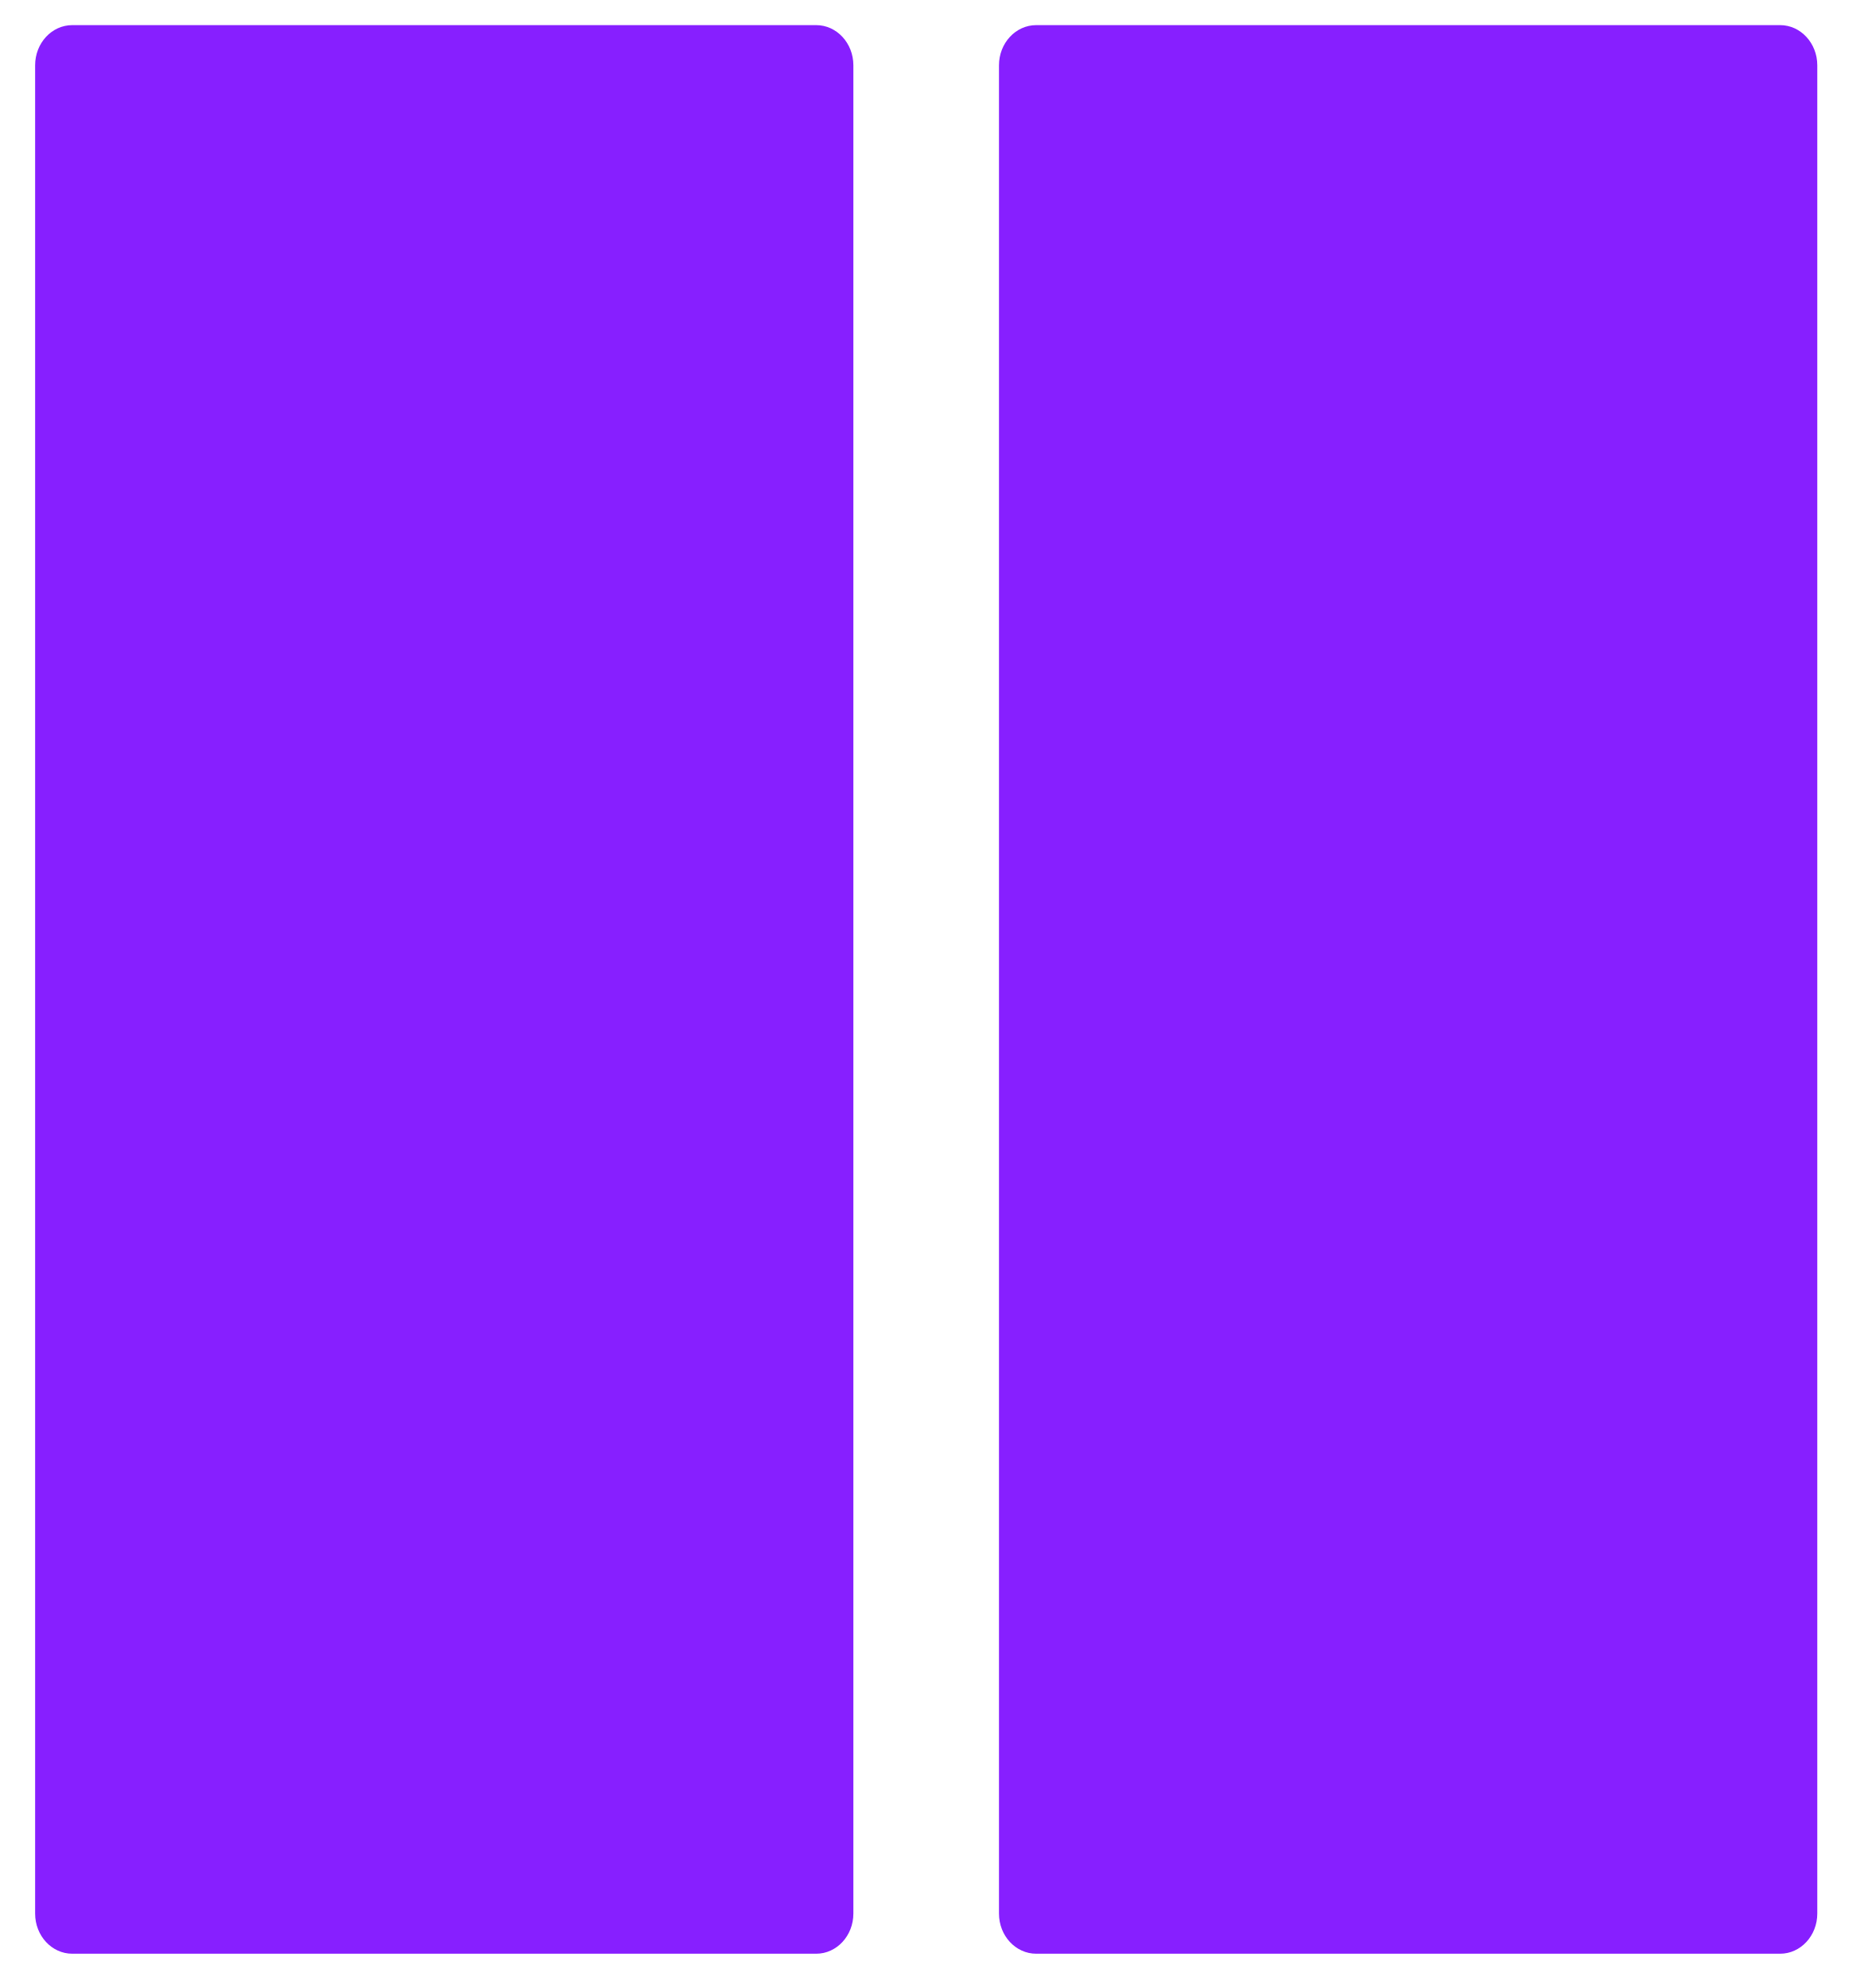
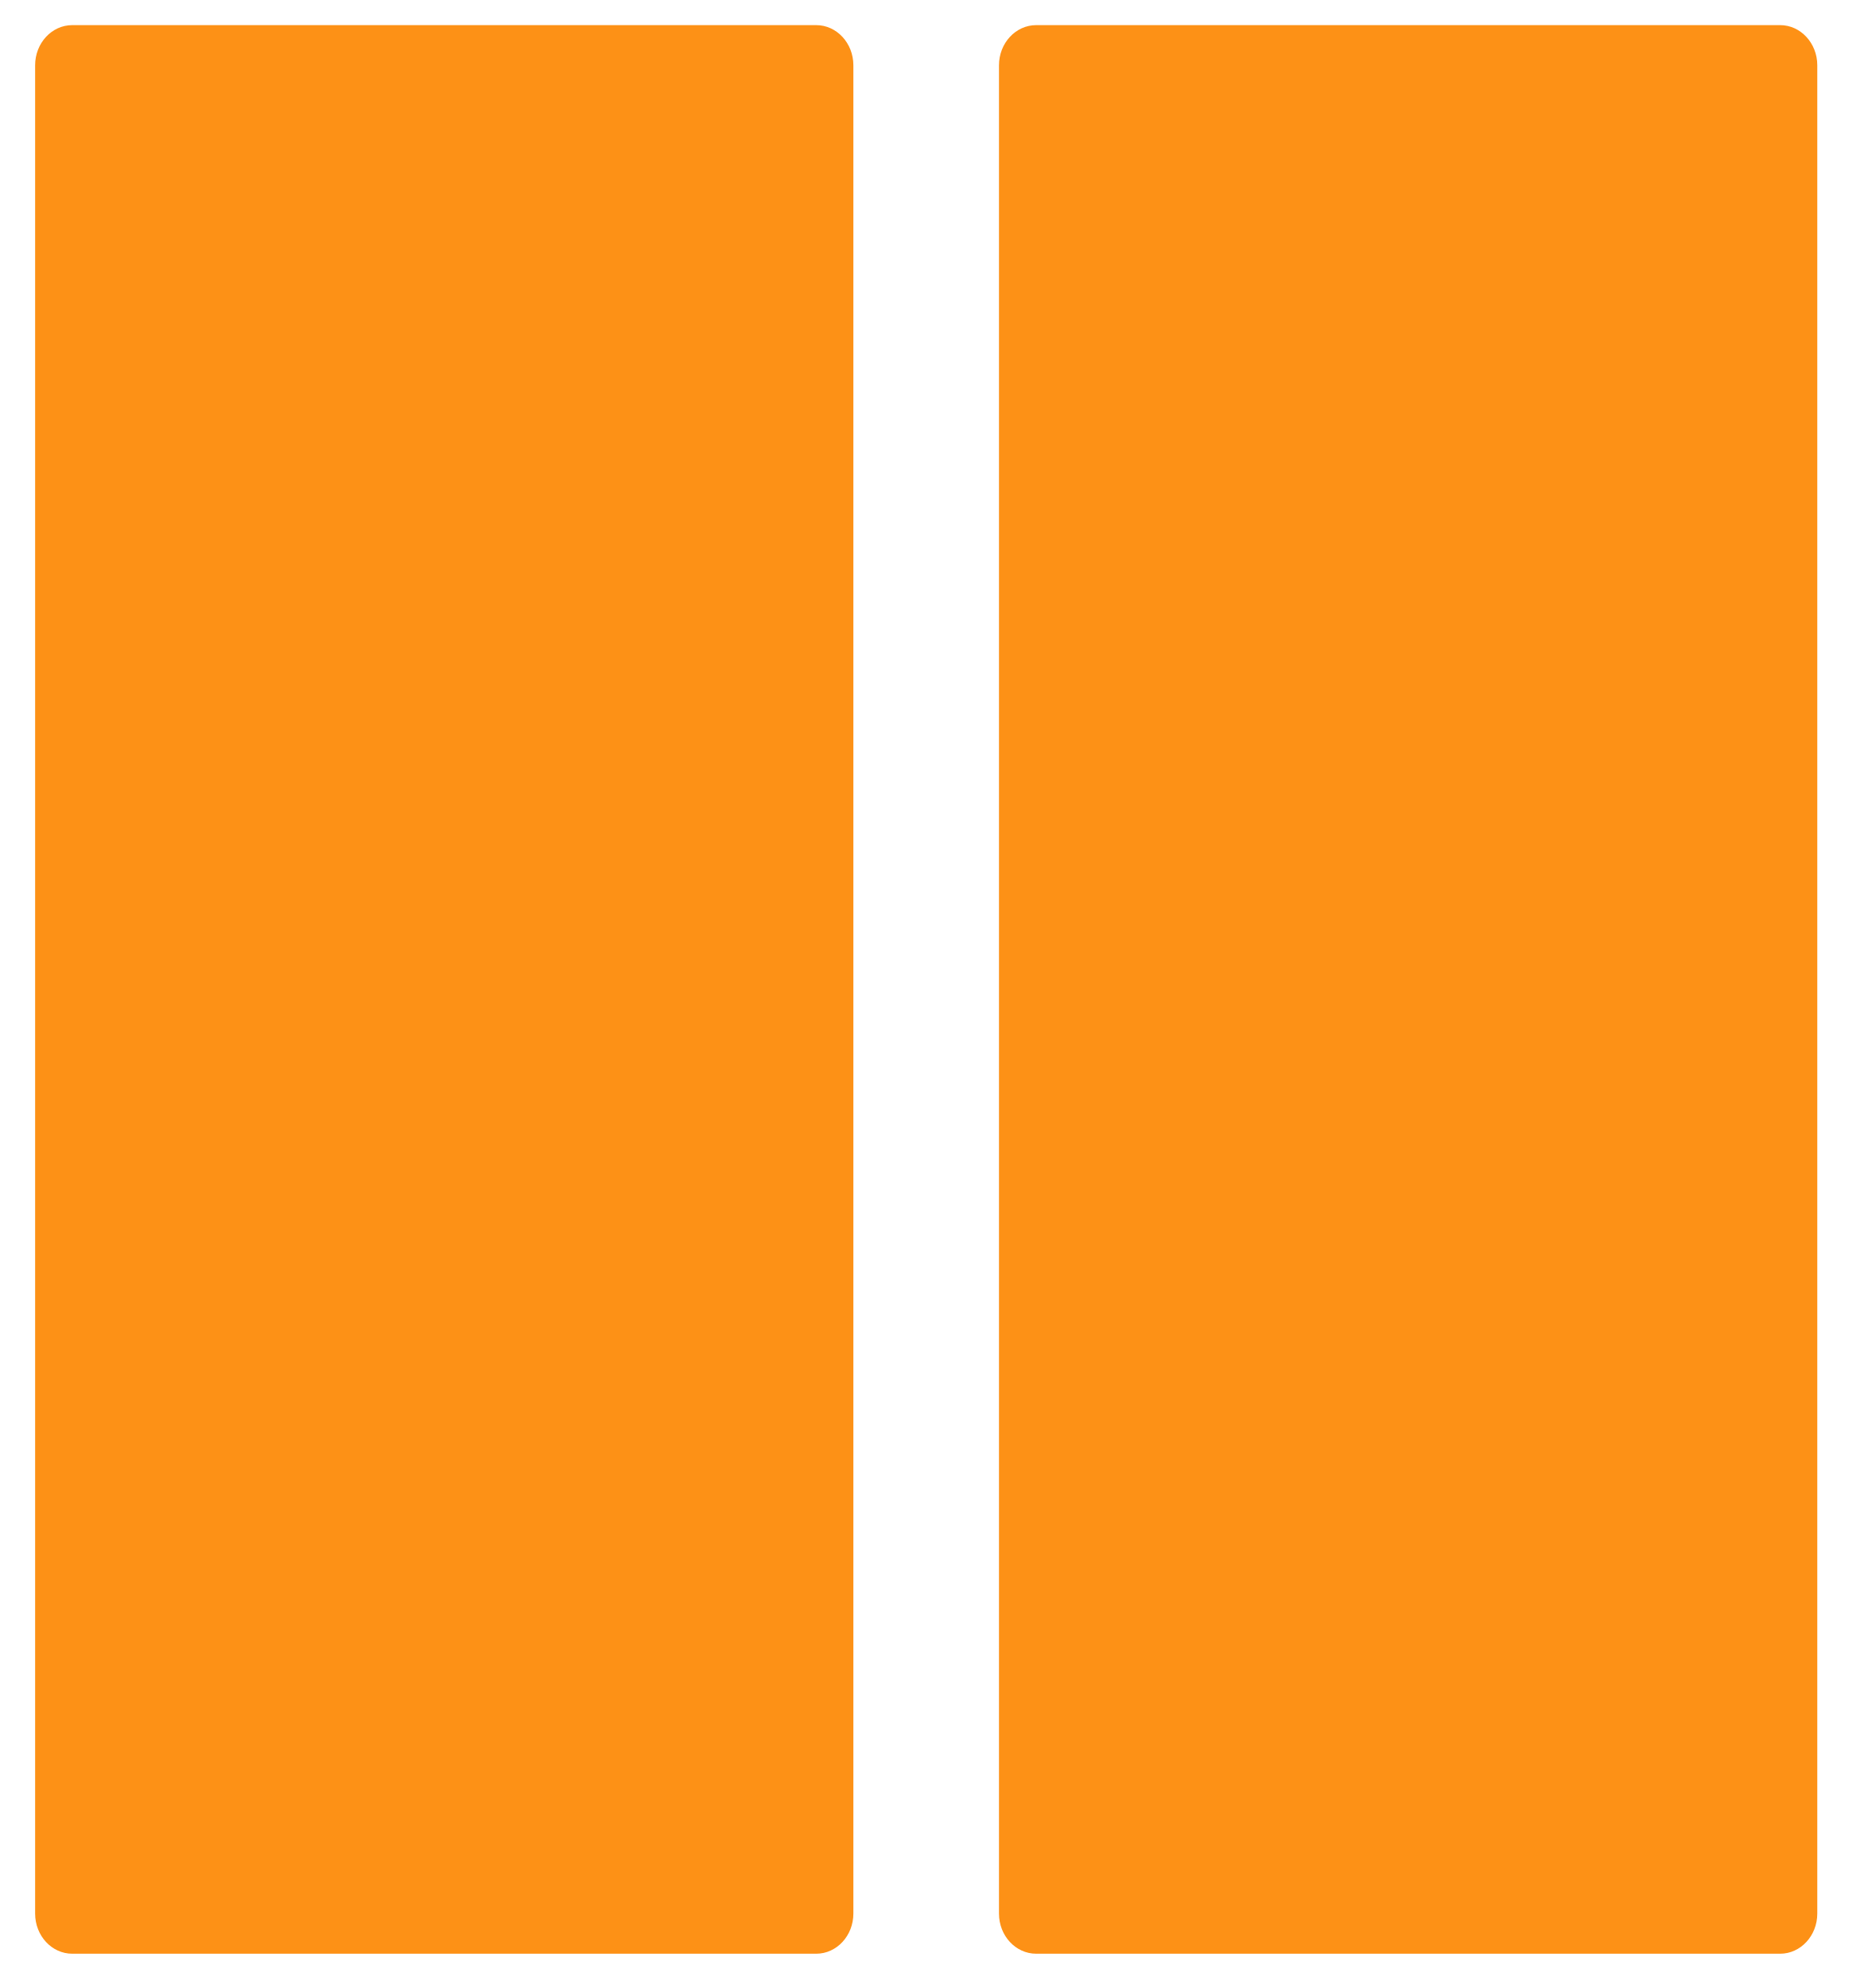
<svg xmlns="http://www.w3.org/2000/svg" width="31" height="33" viewBox="0 0 31 33" fill="none">
-   <path fill-rule="evenodd" clip-rule="evenodd" d="M17.2 32.431H29.548C29.888 32.431 30.165 32.133 30.165 31.764L30.165 1.084C30.165 0.716 29.888 0.417 29.548 0.417L17.2 0.417C16.859 0.417 16.582 0.716 16.582 1.084V31.764C16.582 32.133 16.859 32.431 17.2 32.431" fill="#871FFF" />
-   <path fill-rule="evenodd" clip-rule="evenodd" d="M1.2 32.431H13.548C13.888 32.431 14.165 32.133 14.165 31.764L14.165 1.084C14.165 0.716 13.888 0.417 13.548 0.417L1.2 0.417C0.859 0.417 0.583 0.716 0.583 1.084L0.583 31.764C0.583 32.133 0.859 32.431 1.2 32.431" fill="#871FFF" />
+   <path fill-rule="evenodd" clip-rule="evenodd" d="M17.2 32.431H29.548C29.888 32.431 30.165 32.133 30.165 31.764L30.165 1.084C30.165 0.716 29.888 0.417 29.548 0.417L17.2 0.417C16.859 0.417 16.582 0.716 16.582 1.084V31.764C16.582 32.133 16.859 32.431 17.2 32.431" fill="#fd9116" />
+   <path fill-rule="evenodd" clip-rule="evenodd" d="M1.2 32.431H13.548C13.888 32.431 14.165 32.133 14.165 31.764L14.165 1.084C14.165 0.716 13.888 0.417 13.548 0.417L1.2 0.417C0.859 0.417 0.583 0.716 0.583 1.084L0.583 31.764C0.583 32.133 0.859 32.431 1.2 32.431" fill="#fd9116" />
</svg>
